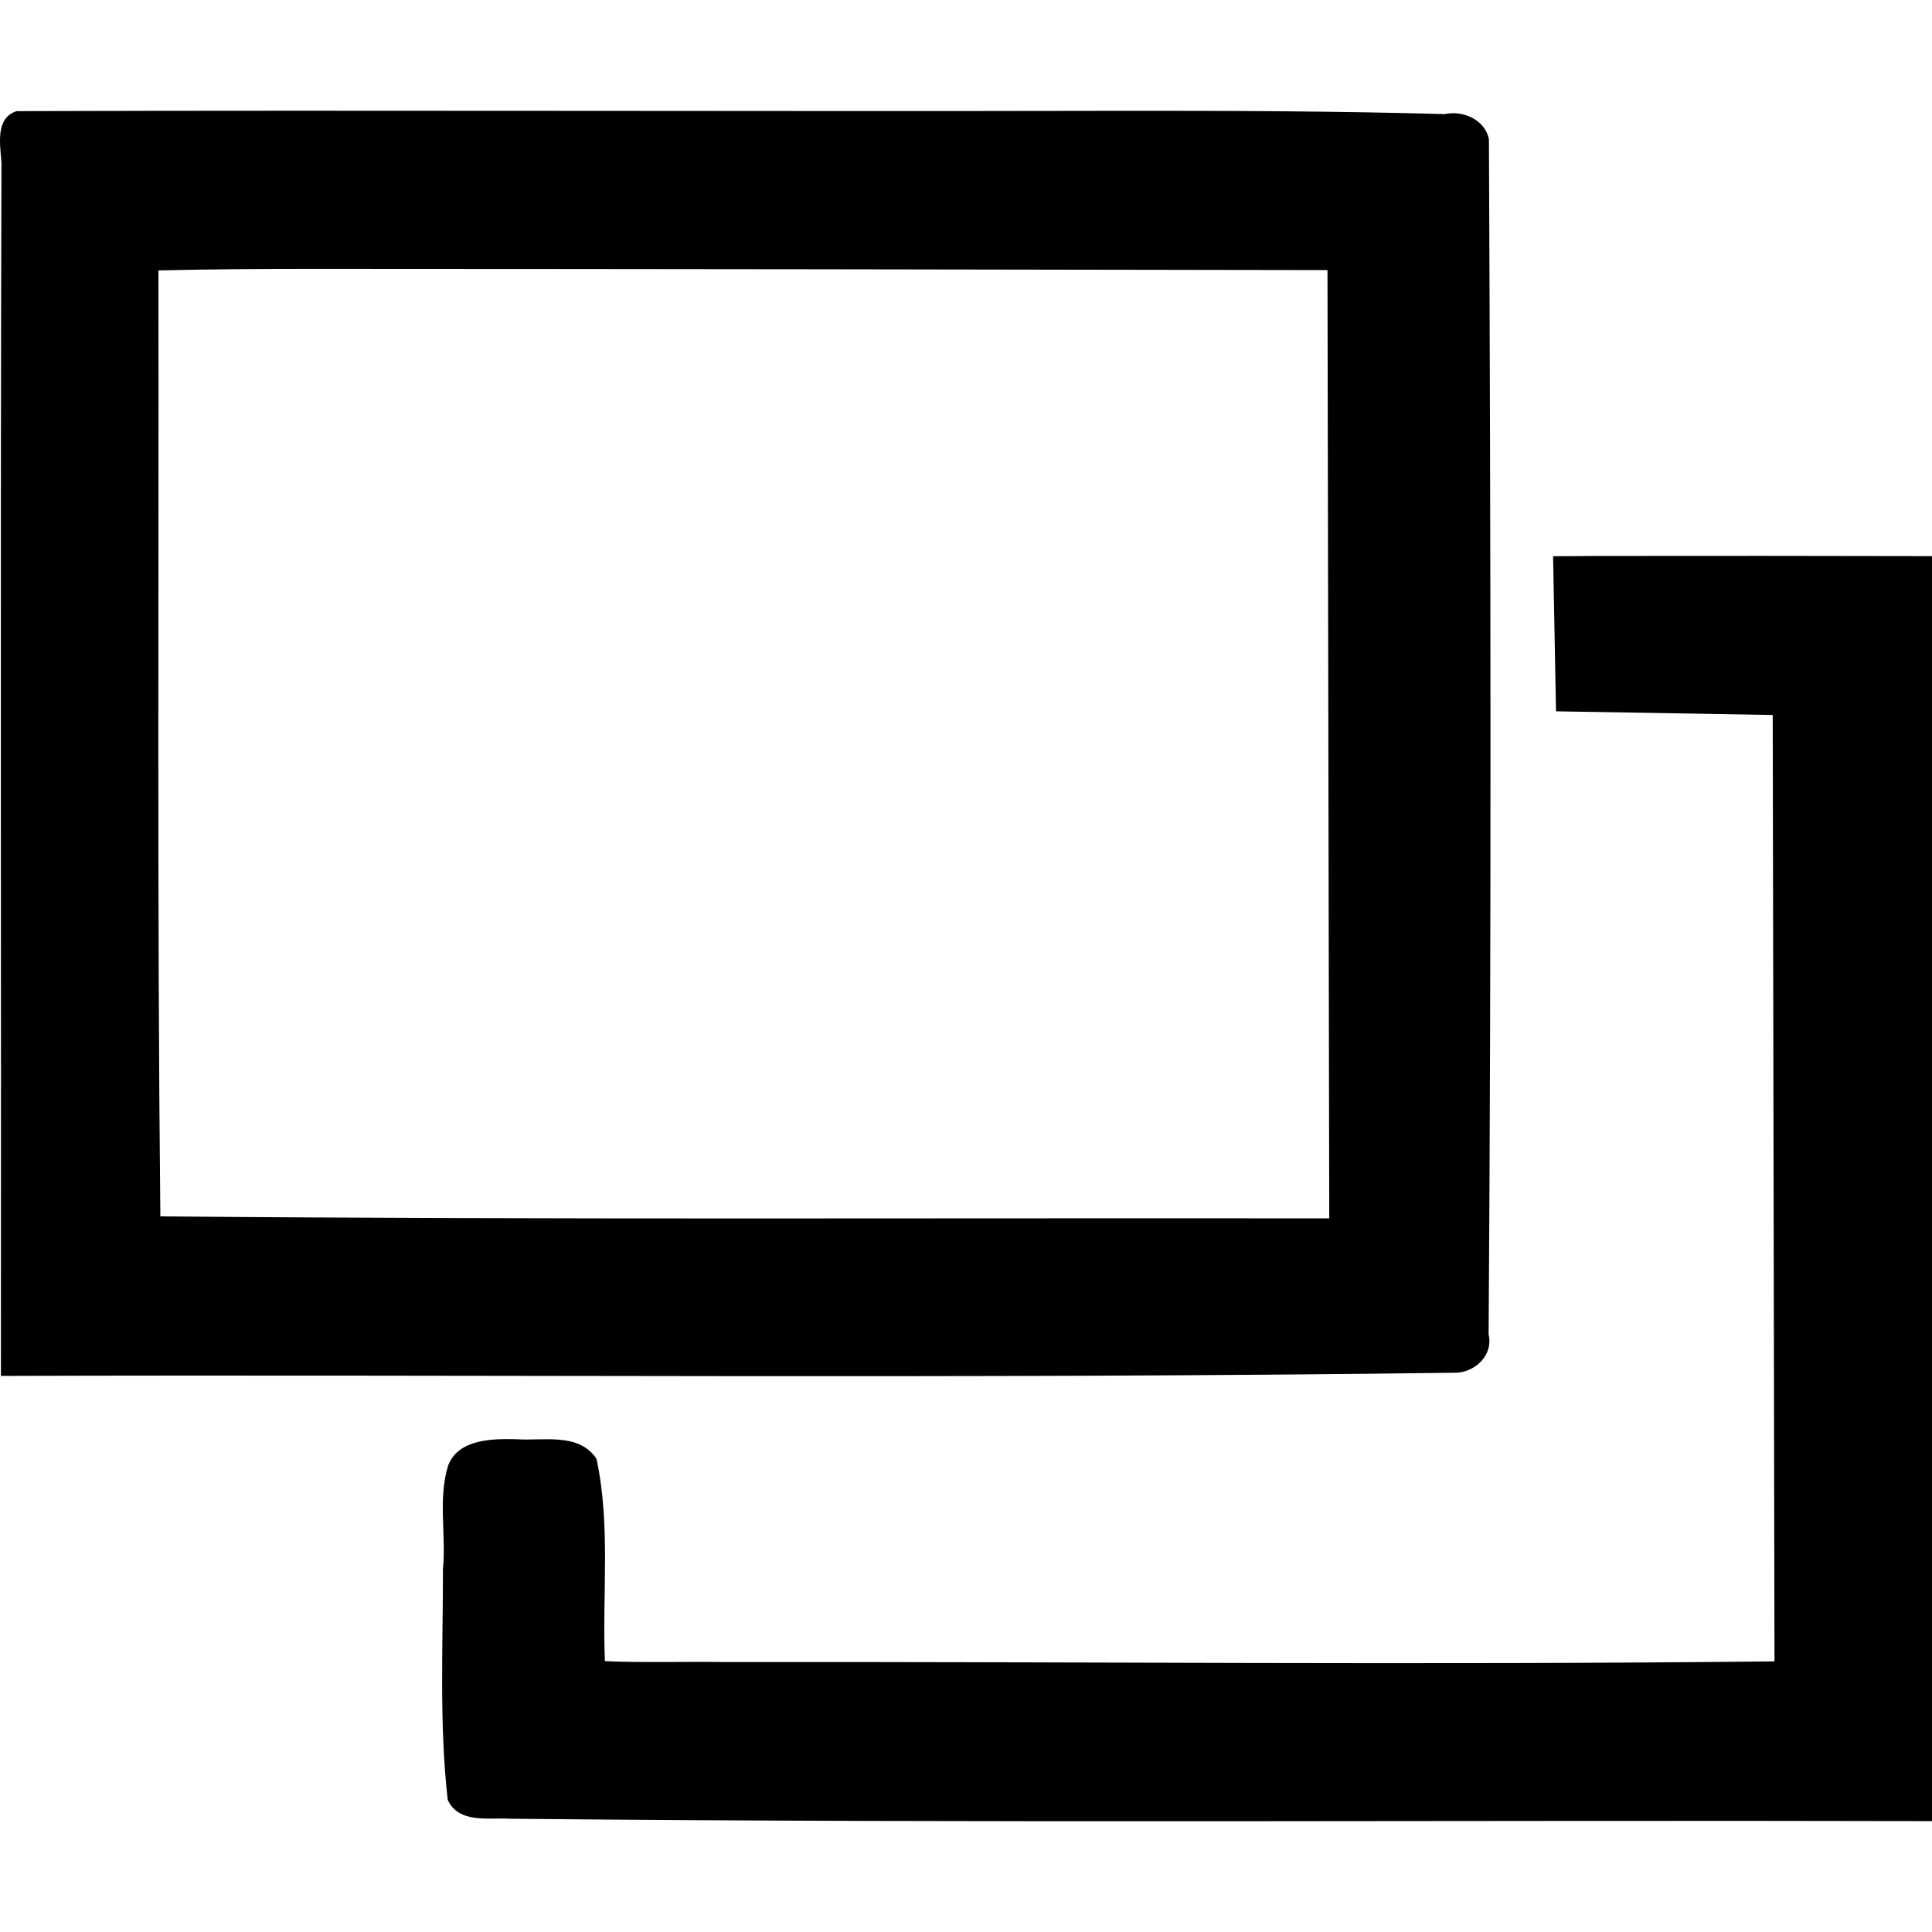
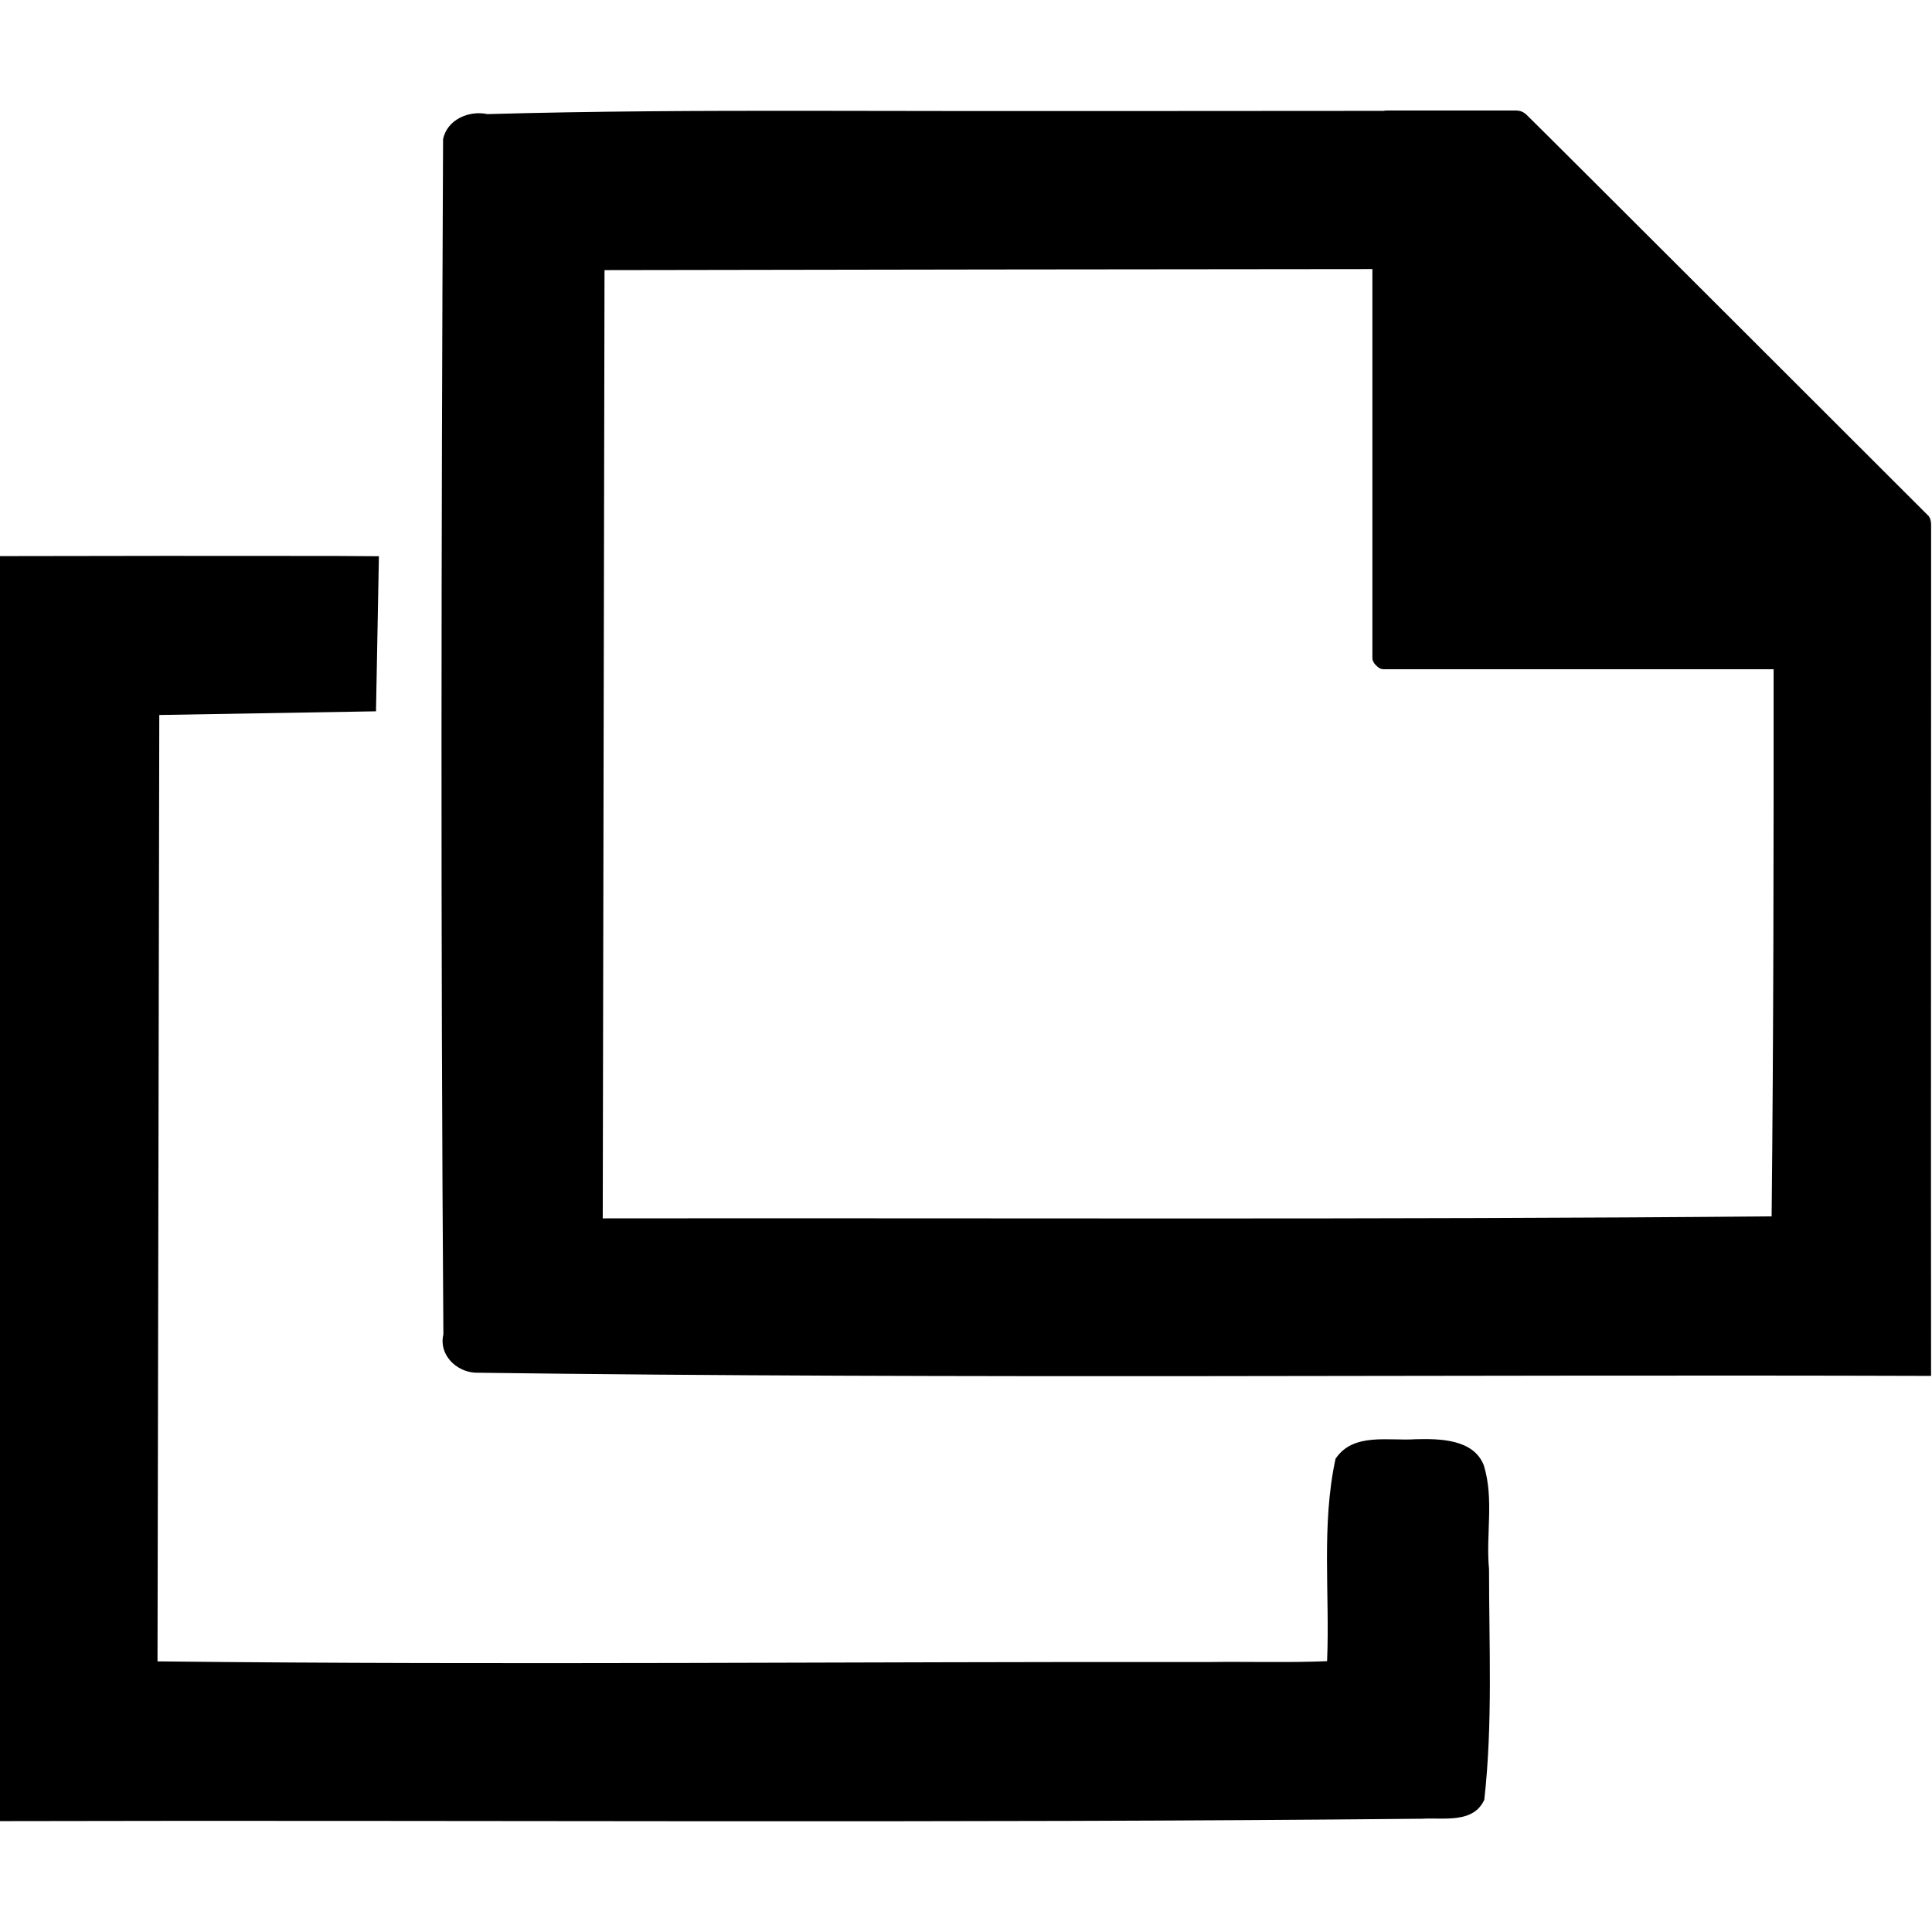
<svg xmlns="http://www.w3.org/2000/svg" width="500" height="500" viewBox="0 0 500 500" id="svg4946" version="1.1">
  <defs id="defs4948">
    <path id="path-1" d="M0.14 0C0.063 0 0 0.065 0 0.145L0 17.855C0 17.935 0.063 18 0.14 18L21.86 18C21.937 18 22 17.935 22 17.855L22 0.145C22 0.065 21.937 0 21.86 0L0.14 0ZM1 1L1 17 21 17 21 1 1 1ZM8.311 3.966L11.568 9.59C11.608 9.659 11.695 9.677 11.759 9.632L14.521 7.689C14.651 7.598 14.823 7.63 14.909 7.765L19.93 15.623C20.015 15.756 19.953 15.864 19.803 15.864L2.147 15.864C1.992 15.864 1.925 15.751 1.998 15.61L7.714 4.589 8.035 3.969C8.108 3.829 8.233 3.83 8.311 3.966ZM17.5 6C18.328 6 19 5.328 19 4.5 19 3.672 18.328 3 17.5 3 16.672 3 16 3.672 16 4.5 16 5.328 16.672 6 17.5 6ZM0.14 0C0.063 0 0 0.065 0 0.145L0 17.855C0 17.935 0.063 18 0.14 18L21.86 18C21.937 18 22 17.935 22 17.855L22 0.145C22 0.065 21.937 0 21.86 0L0.14 0ZM8.311 3.966L11.568 9.59C11.608 9.659 11.695 9.677 11.759 9.632L14.521 7.689C14.651 7.598 14.823 7.63 14.909 7.765L19.93 15.623C20.015 15.756 19.953 15.864 19.803 15.864L2.147 15.864C1.992 15.864 1.925 15.751 1.998 15.61L7.714 4.589 8.035 3.969C8.108 3.829 8.233 3.83 8.311 3.966ZM17.5 6C18.328 6 19 5.328 19 4.5 19 3.672 18.328 3 17.5 3 16.672 3 16 3.672 16 4.5 16 5.328 16.672 6 17.5 6Z" />
  </defs>
-   <path id="path5835" d="m 290.699,28.677 c -95.454,0.206 -190.943,-0.201 -286.375,0.082 -5.686,1.783 -4.234,8.847 -3.947,13.322 -0.315,104.667 -0.05,209.335 -0.139,314.002 C 125.842,355.684 251.47,356.922 377.058,355.253 c 4.955,-0.305 9.431,-4.71 8.193,-9.901 0.72,-103.091 0.547,-206.223 0.081,-309.291 -1.012,-5.127 -6.703,-7.55 -11.455,-6.531 -27.719,-0.777 -55.451,-0.88 -83.178,-0.852 z M 79.959,69.584 c 87.864,0.028 175.728,0.151 263.592,0.317 0.153,81.804 0.306,163.608 0.458,245.412 -100.836,-0.13 -201.674,0.367 -302.508,-0.518 C 40.647,233.196 41.126,151.591 41.002,69.989 53.985,69.667 66.972,69.597 79.959,69.584 Z M 413.491,143.879 c -3.85,0.01 -7.701,0.043 -11.551,0.074 0.25,13.378 0.502,26.755 0.754,40.133 18.695,0.318 37.389,0.635 56.084,0.952 0.153,81.642 0.306,163.284 0.458,244.926 -90.698,0.987 -181.402,0.042 -272.103,0.167 -10.128,-0.135 -20.78,0.2 -30.585,-0.225 -0.721,-17.411 1.527,-35.264 -2.181,-52.371 -4.559,-6.886 -13.833,-4.566 -20.775,-5.066 -6.198,-0.153 -14.951,-0.054 -17.607,6.776 -2.69,8.763 -0.481,17.968 -1.347,26.871 0.01,19.876 -0.989,39.91 1.228,59.676 2.857,6.22 10.579,4.561 16.042,4.895 122.694,1.211 245.395,0.32 368.092,0.619 0,-109.129 0,-218.258 0,-327.386 -28.836,-0.068 -57.673,-0.083 -86.509,-0.04 z" />
+   <path d="m 358.943,28.602 c -0.309,0 -0.604,0.037 -0.891,0.092 -49.585,0.039 -99.173,0.091 -148.752,-0.016 -27.728,-0.028 -55.459,0.074 -83.178,0.852 -4.752,-1.019 -10.443,1.404 -11.455,6.531 -0.466,103.068 -0.64,206.2 0.08,309.291 -1.238,5.191 3.239,9.596 8.193,9.9 125.588,1.669 251.216,0.431 376.82,0.83 -0.053,-62.194 0.004,-124.387 0.004,-186.58 3.7e-4,-0.025 0.006,-0.048 0.006,-0.072 l 0,-33.244 c 0.009,-1.015 -0.075,-1.873 -0.633,-2.629 0,0 -100.552,-100.471 -103.736,-103.525 -1.173,-1.205 -1.967,-1.411 -3.215,-1.43 z m -3.77,41.041 0,66.543 0,33.244 0,0.811 c 0,0.766 0.377,1.454 0.98,1.979 0.524,0.604 1.213,0.98 1.979,0.98 l 0.811,0 33.244,0 66.822,0 c 0.024,47.2 -0.018,94.398 -0.512,141.596 -100.834,0.884 -201.672,0.388 -302.508,0.518 l 0.459,-245.412 c 66.242,-0.125 132.483,-0.207 198.725,-0.258 z M 43.254,143.857 C 28.836,143.864 14.418,143.886 0,143.92 l 0,327.385 c 122.697,-0.299 245.398,0.592 368.092,-0.619 5.462,-0.334 13.184,1.325 16.041,-4.895 2.217,-19.766 1.219,-39.8 1.229,-59.676 -0.865,-8.903 1.345,-18.108 -1.346,-26.871 -2.656,-6.83 -11.41,-6.929 -17.607,-6.775 -6.942,0.501 -16.216,-1.819 -20.775,5.066 -3.709,17.107 -1.461,34.96 -2.182,52.371 -9.805,0.425 -20.456,0.09 -30.584,0.225 -90.701,-0.125 -181.406,0.821 -272.104,-0.166 l 0.459,-244.926 c 18.695,-0.318 37.389,-0.635 56.084,-0.953 0.253,-13.378 0.504,-26.755 0.754,-40.133 -3.85,-0.032 -7.7,-0.064 -11.551,-0.074 -14.418,-0.021 -28.838,-0.028 -43.256,-0.021 z" id="path5835" />
</svg>
